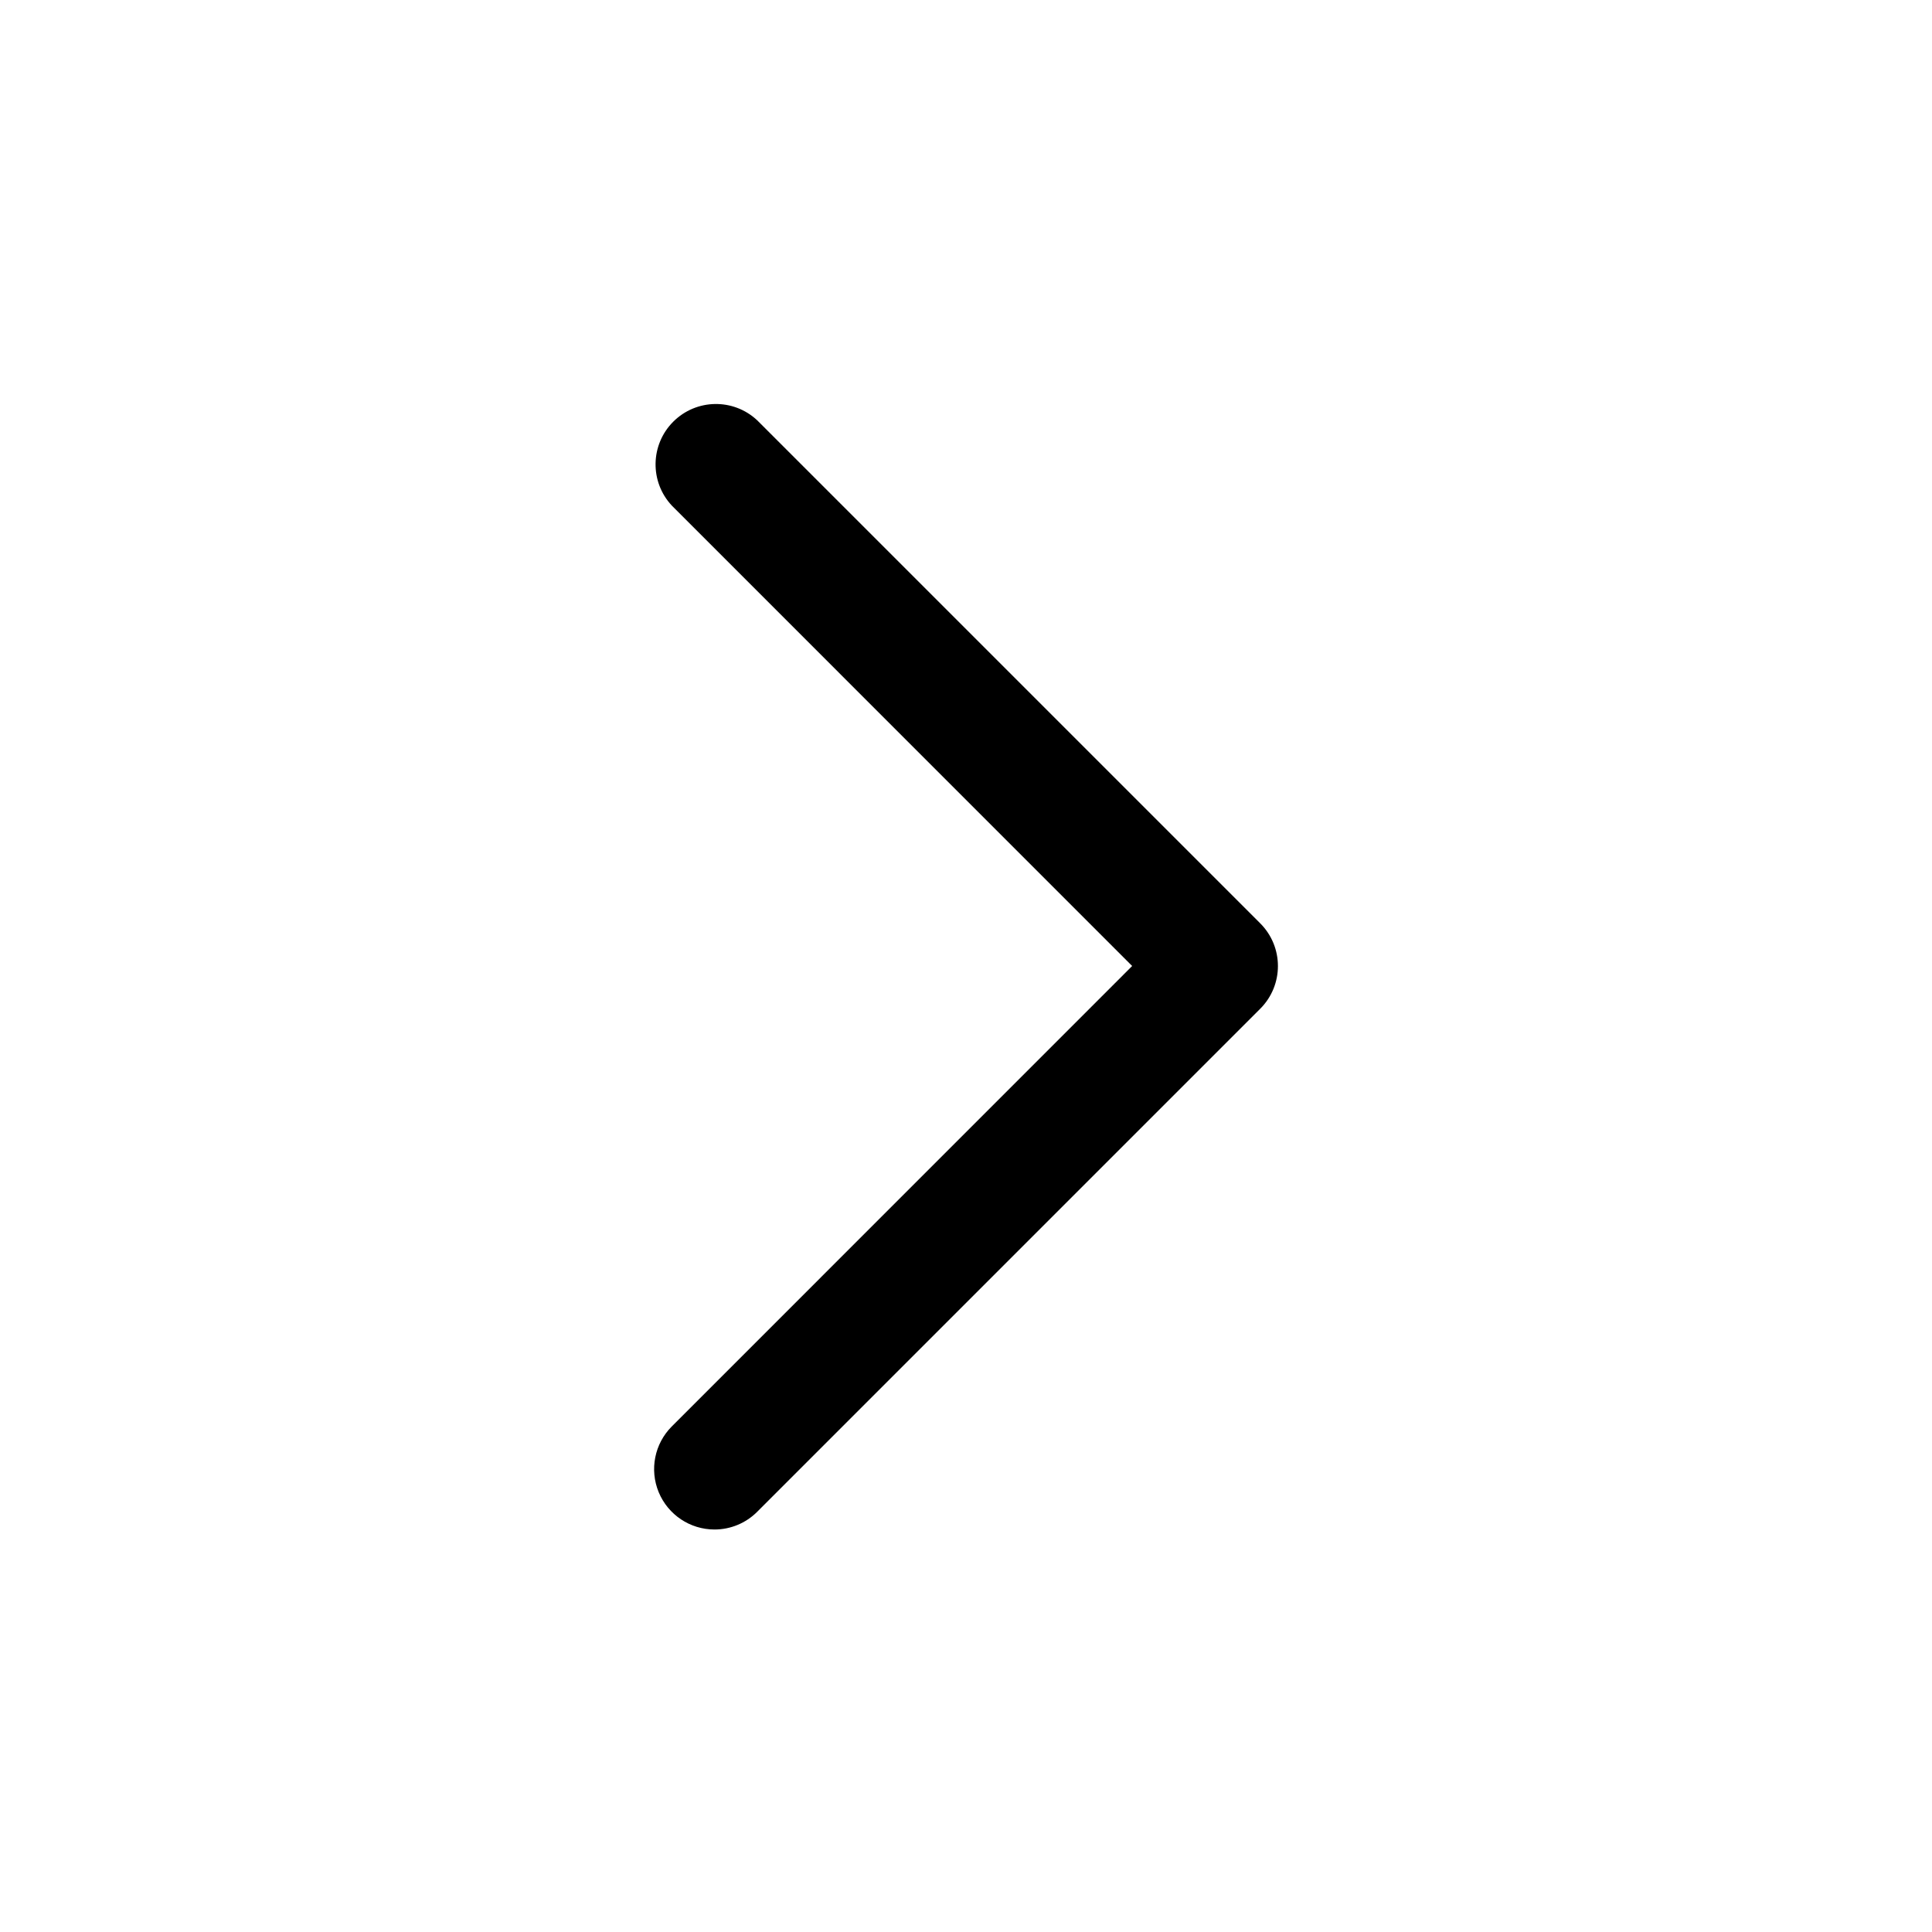
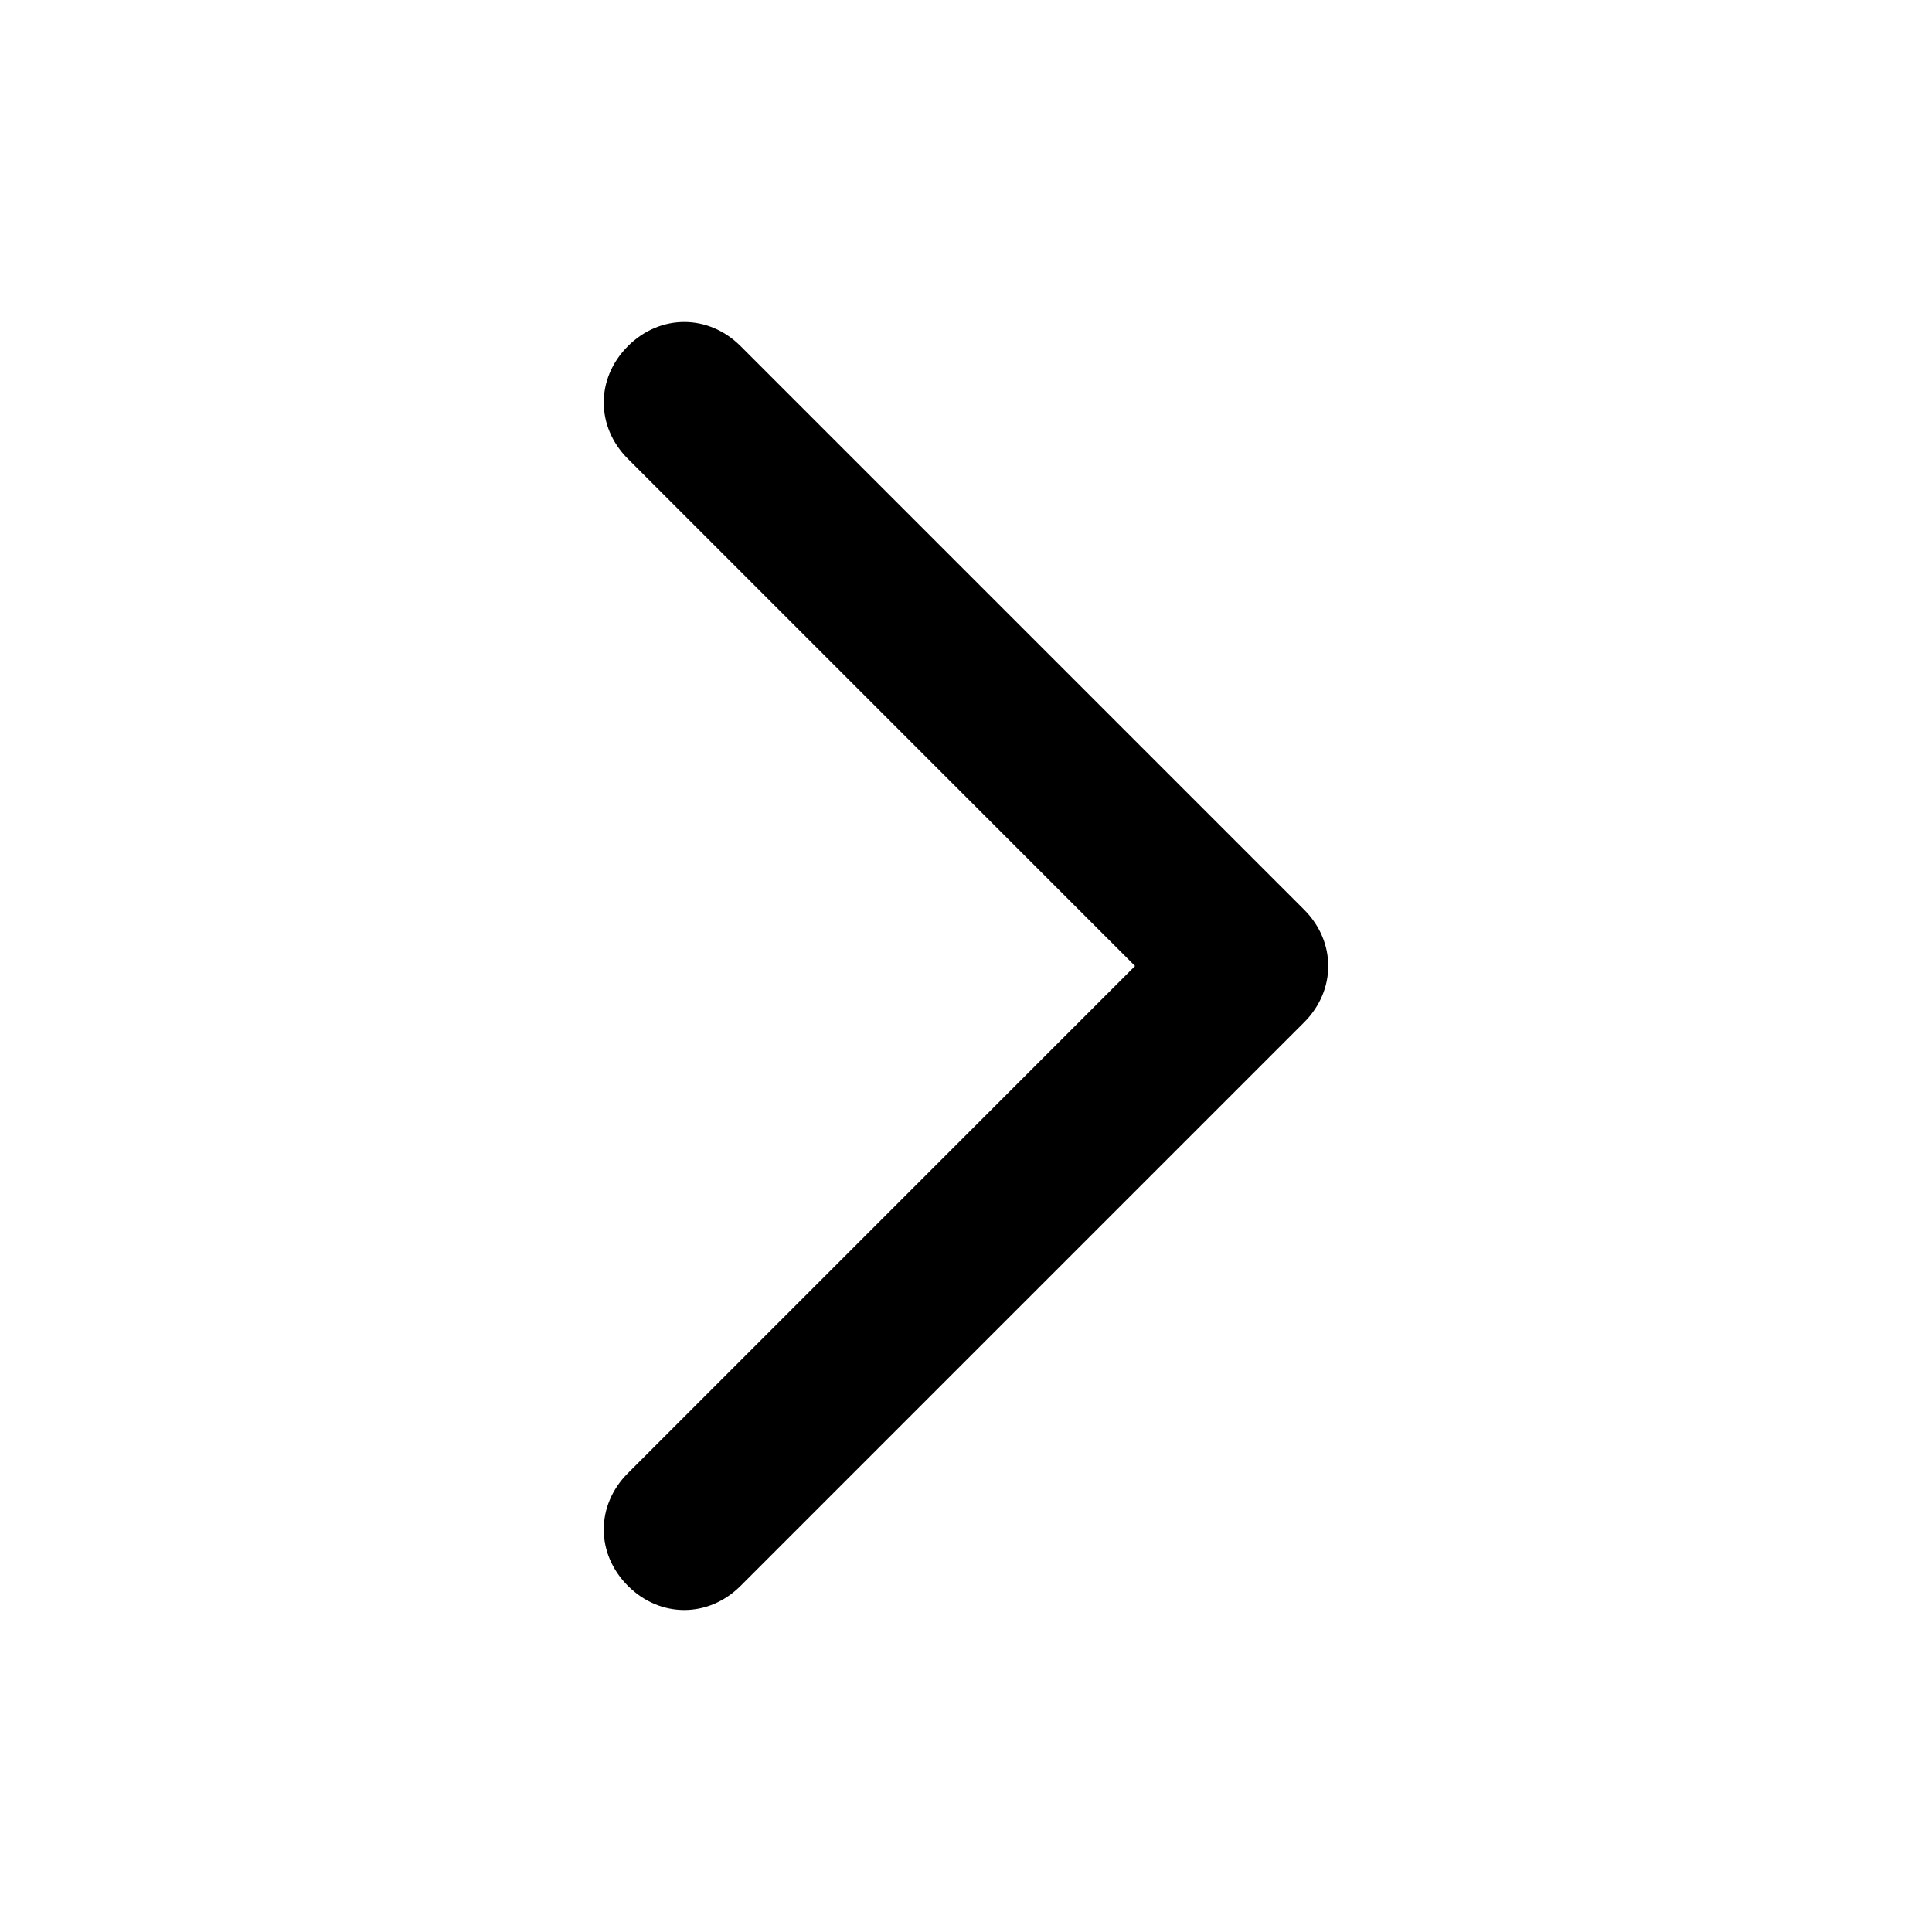
- <svg xmlns="http://www.w3.org/2000/svg" id="icons" viewBox="0 0 24 24">
-   <rect id="canvas" width="24" height="24" style="fill:none" />
-   <path d="M8.875,19a.75.75,0,0,1-.53-1.28L14.064,12,8.345,6.28A.75.75,0,0,1,9.405,5.22l6.25,6.25a.75.75,0,0,1,0,1.061l-6.25,6.25A.748.748,0,0,1,8.875,19Z" />
+ <svg xmlns="http://www.w3.org/2000/svg" id="angle-right-m" viewBox="0 0 24 24" style="enable-background:new 0 0 24 24">
+   <rect id="bg" width="24" height="24" style="opacity:0;fill:#f2f2f2" />
+   <path id="path" d="M9.2 4.3c-.4-.4-1-.4-1.4 0-.4.4-.4 1 0 1.4l6.3 6.3-6.3 6.3c-.4.4-.4 1 0 1.4.4.4 1 .4 1.4 0l7-7c.4-.4.4-1 0-1.4l-7-7z" />
</svg>
